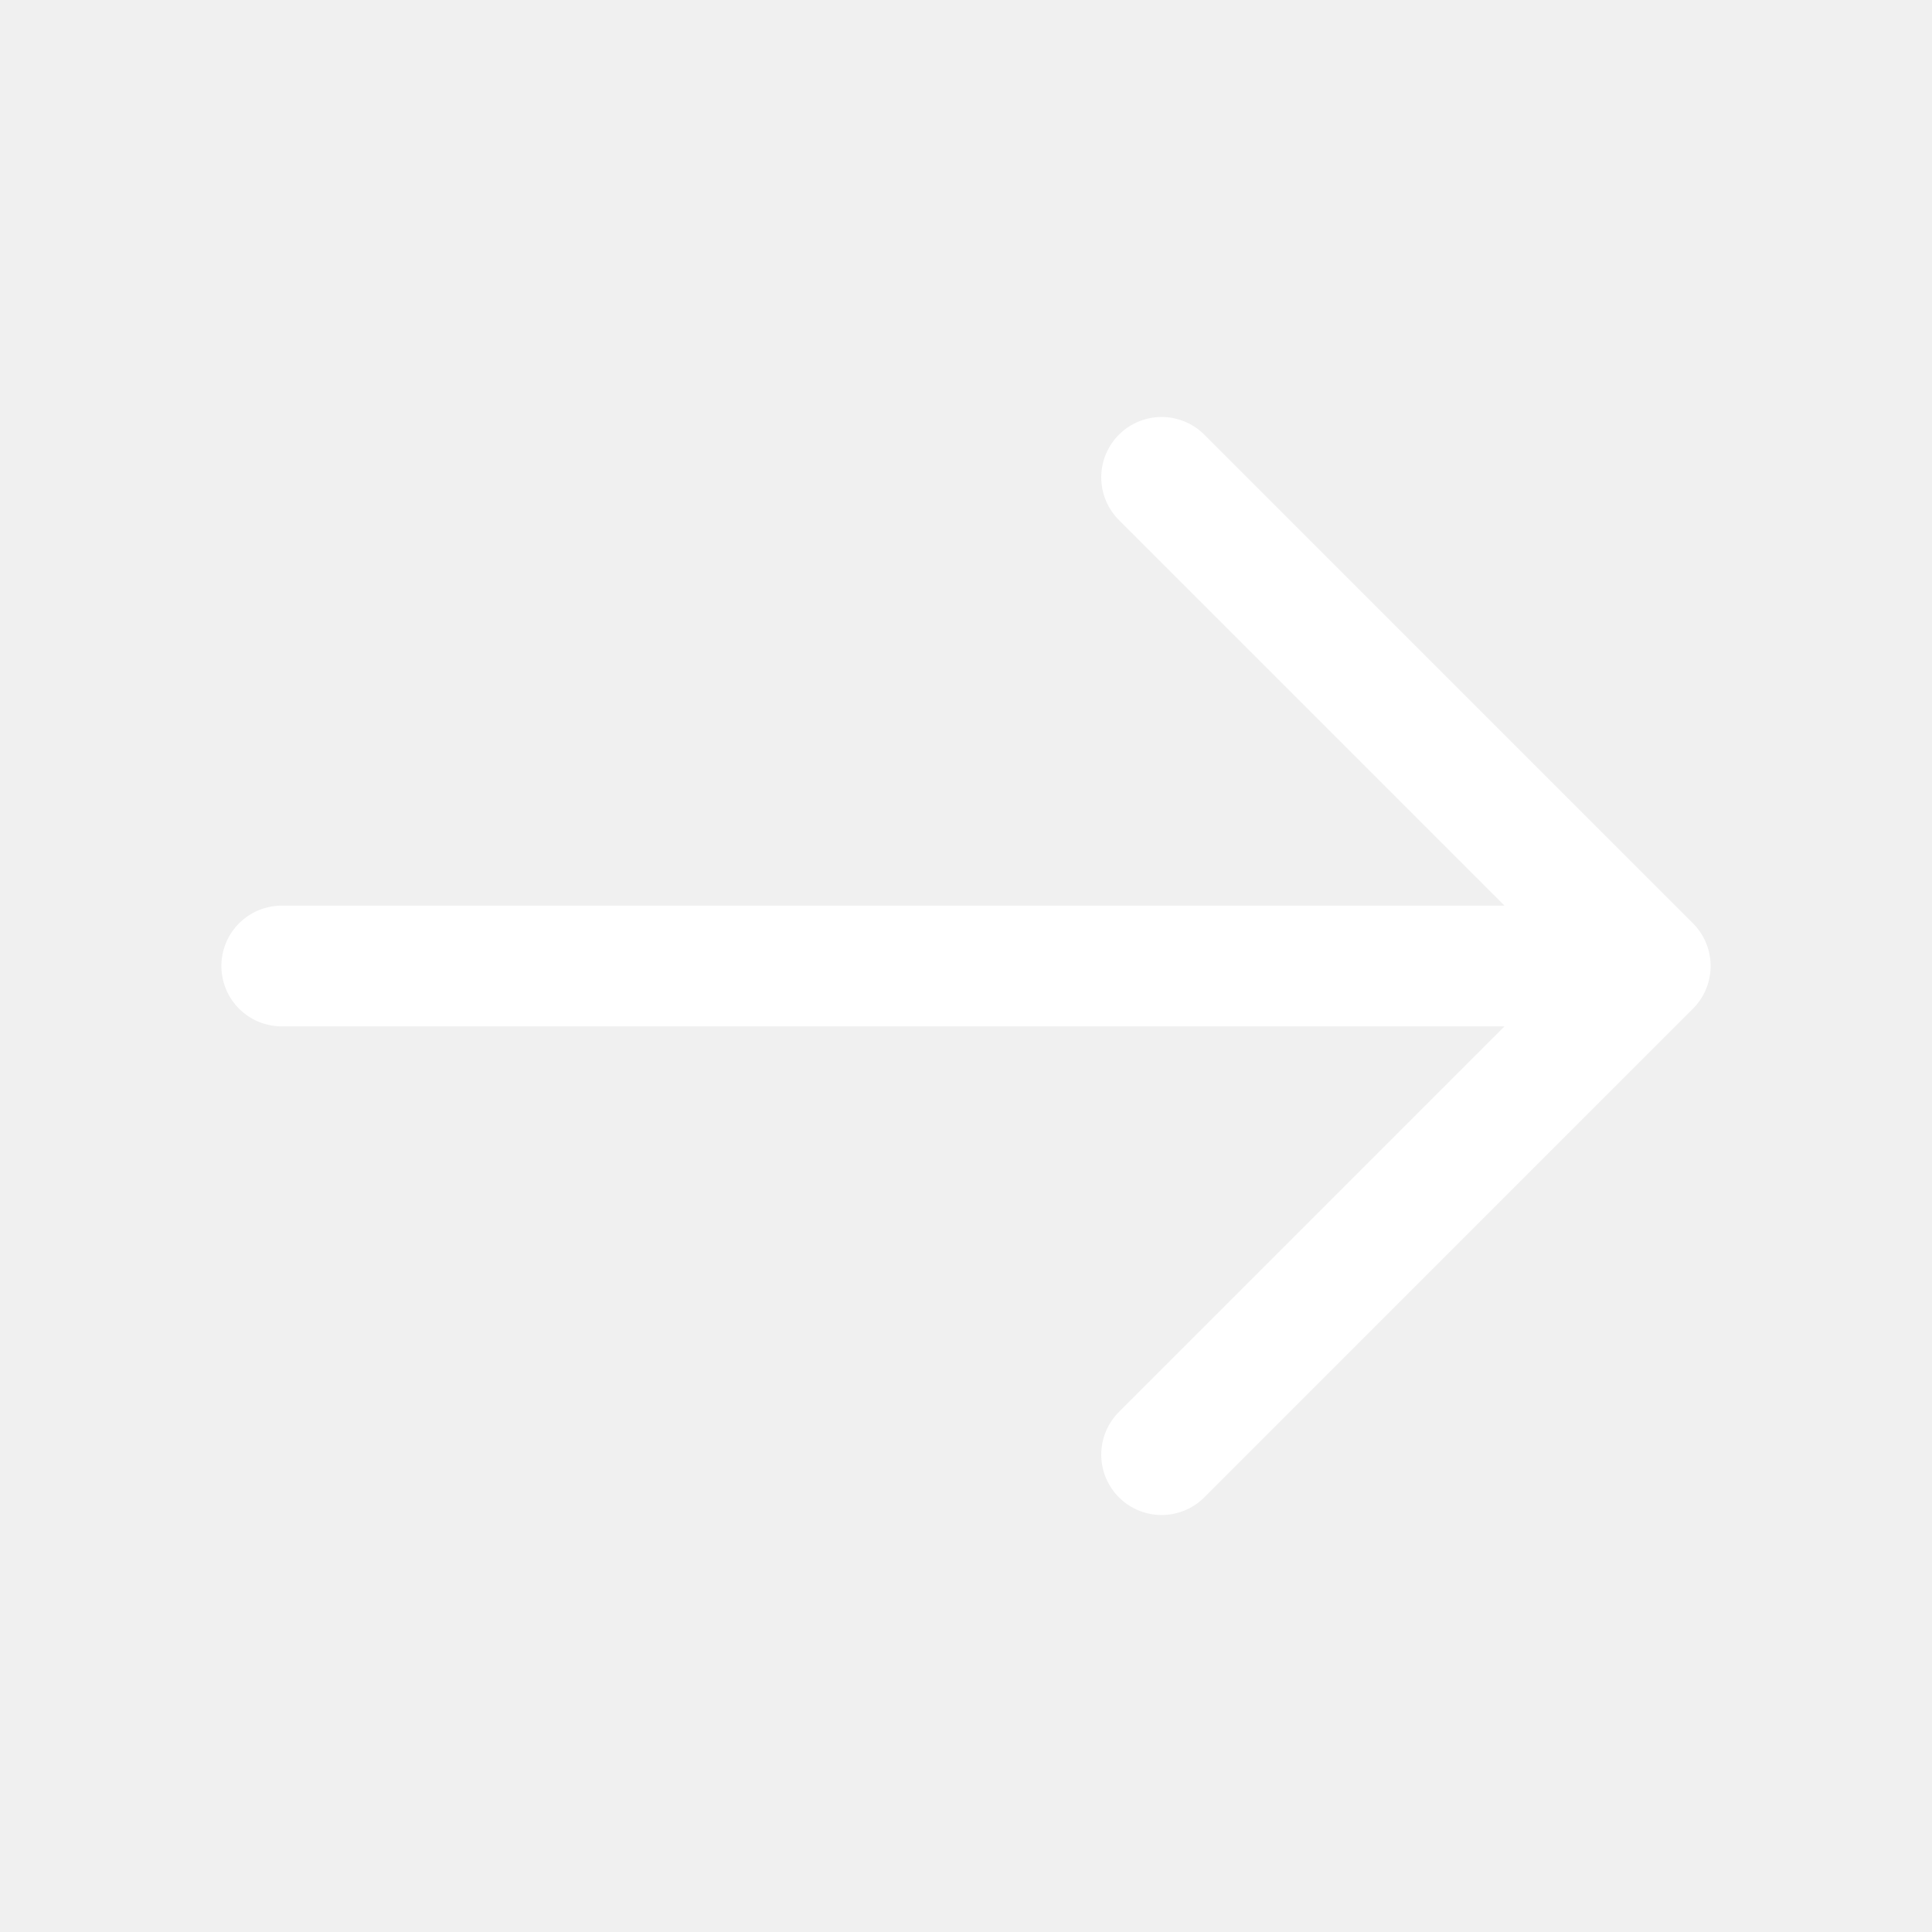
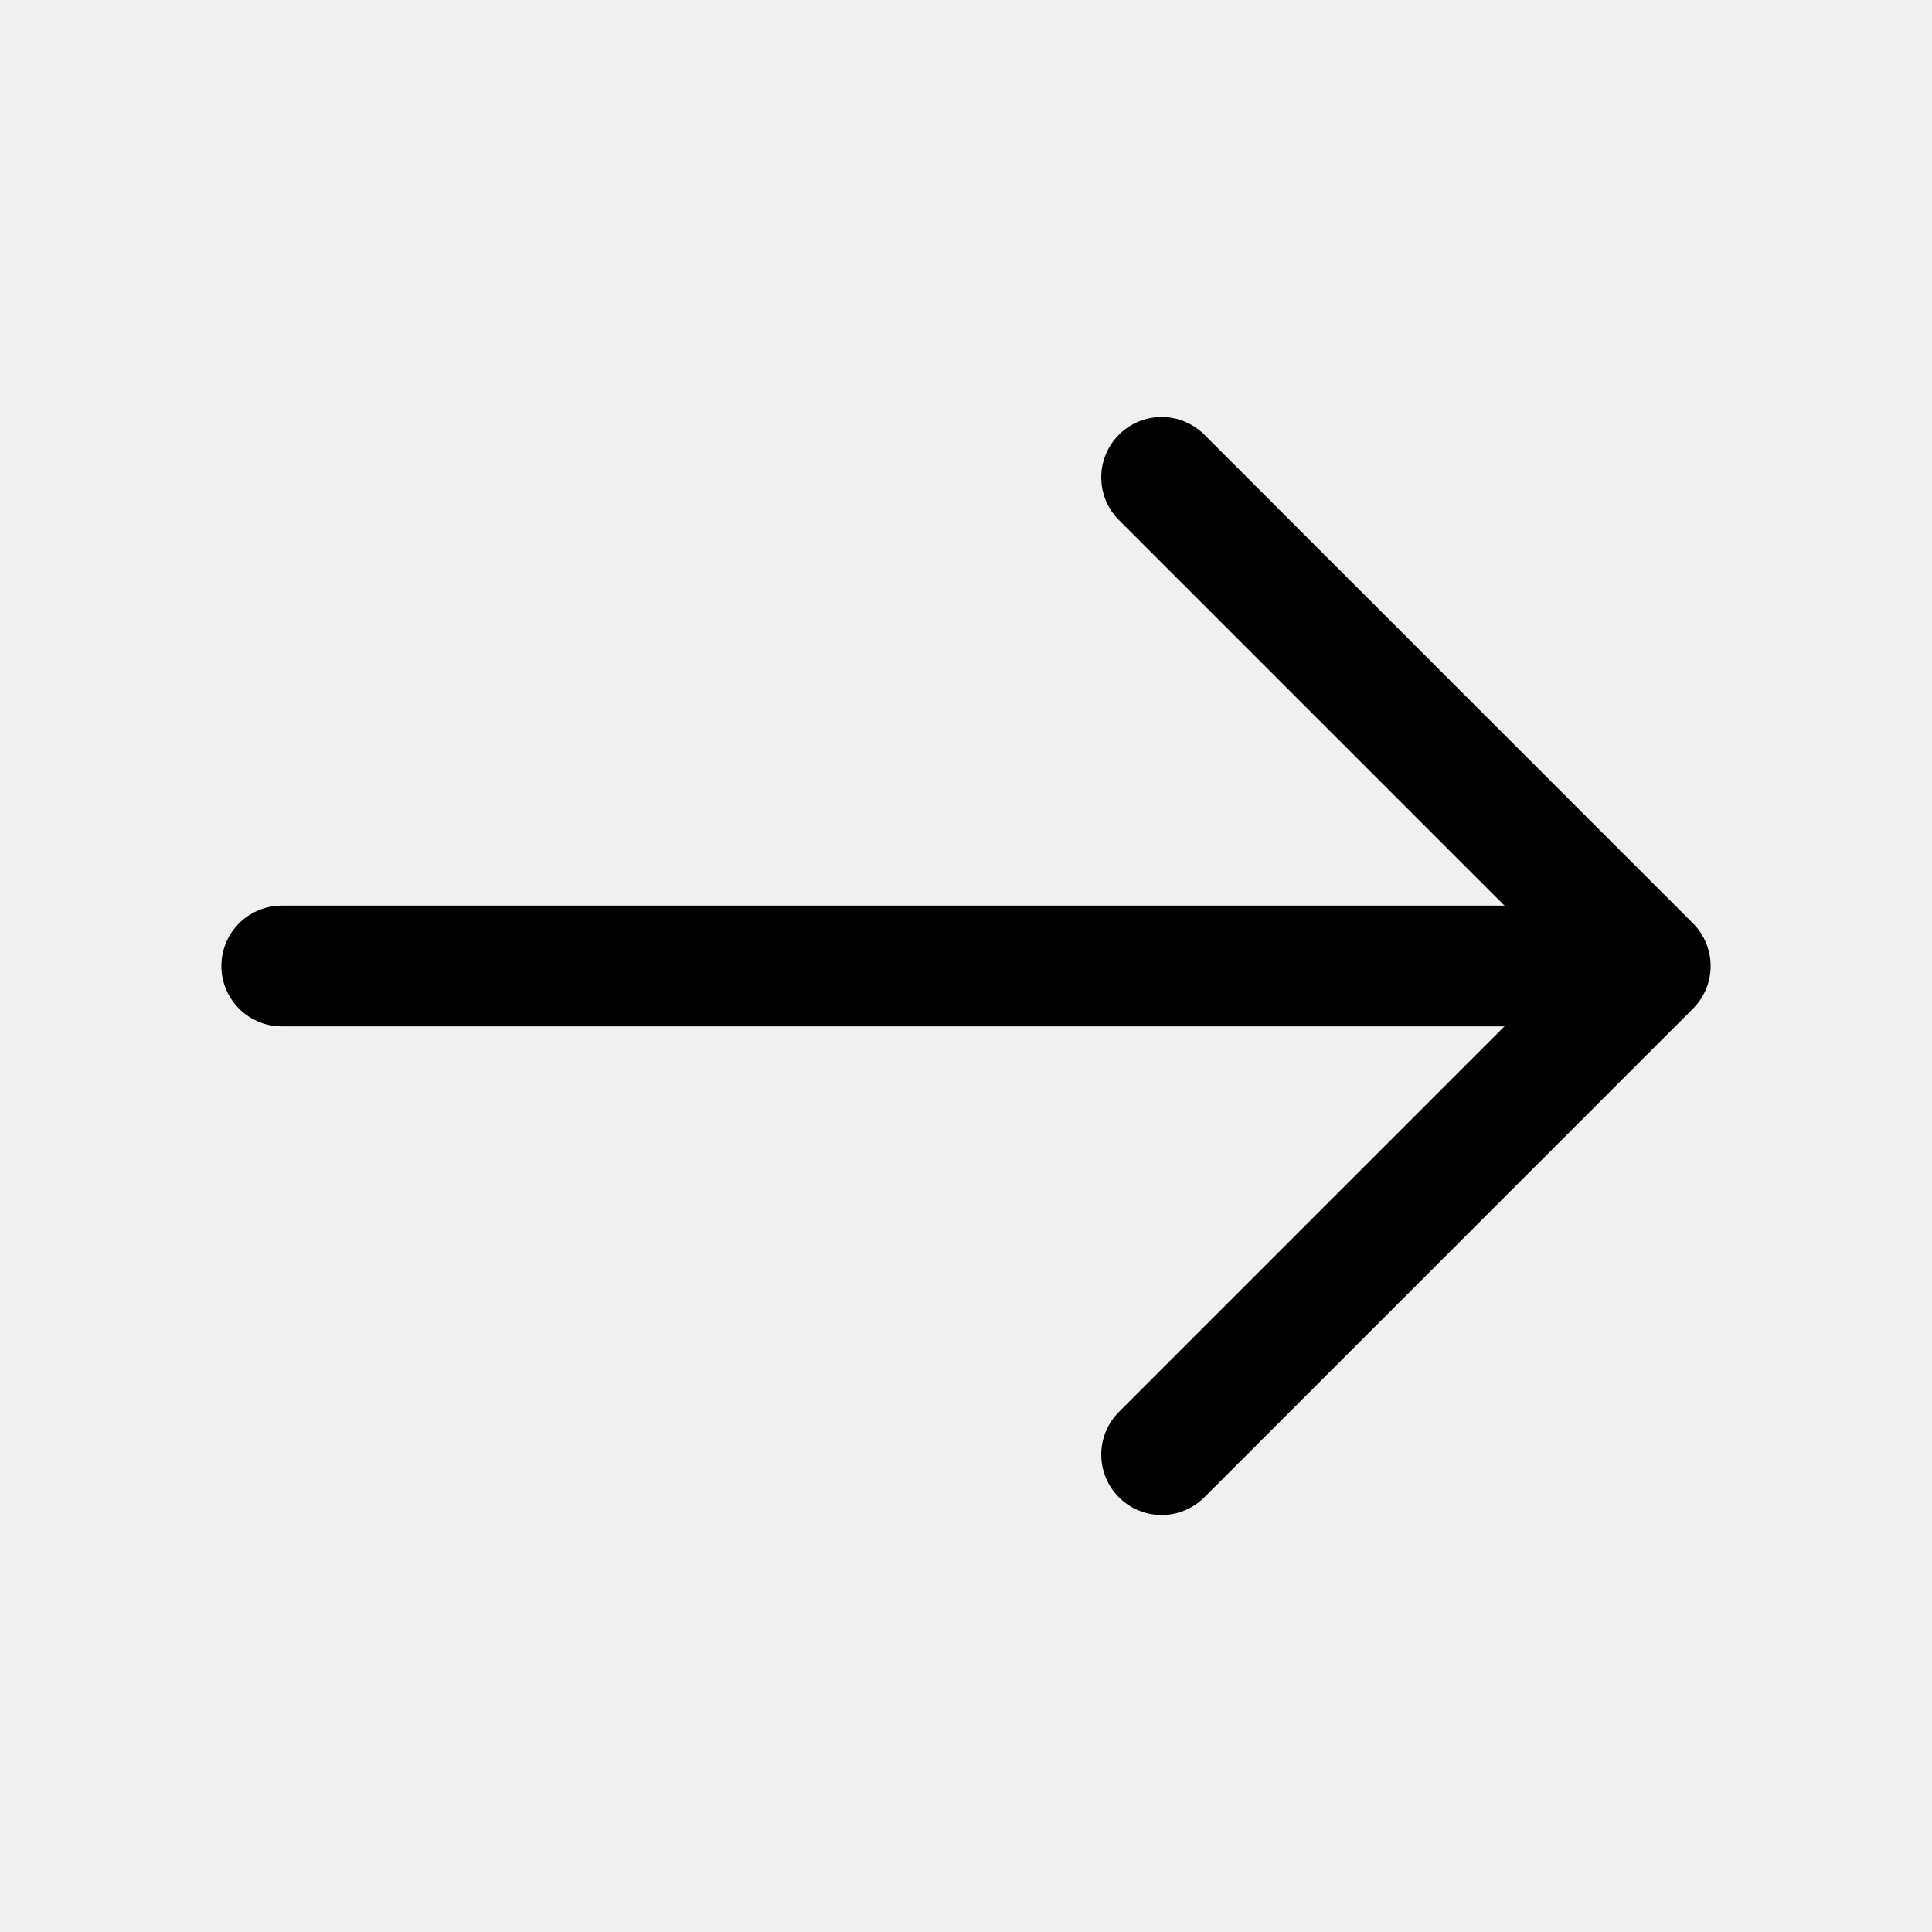
<svg xmlns="http://www.w3.org/2000/svg" width="24" height="24" viewBox="0 0 24 24" fill="none">
-   <path d="M14.43 5.93L20.5 12L14.43 18.07" stroke="white" stroke-width="1.5" stroke-miterlimit="10" stroke-linecap="round" stroke-linejoin="round" />
-   <path d="M3.5 12H20.33" stroke="white" stroke-width="1.5" stroke-miterlimit="10" stroke-linecap="round" stroke-linejoin="round" />
+   <path d="M14.43 5.93L20.5 12L14.43 18.07" stroke="black" stroke-width="1.5" stroke-miterlimit="10" stroke-linecap="round" stroke-linejoin="round" />
+   <path d="M3.5 12H20.33" stroke="black" stroke-width="1.5" stroke-miterlimit="10" stroke-linecap="round" stroke-linejoin="round" />
</svg>
